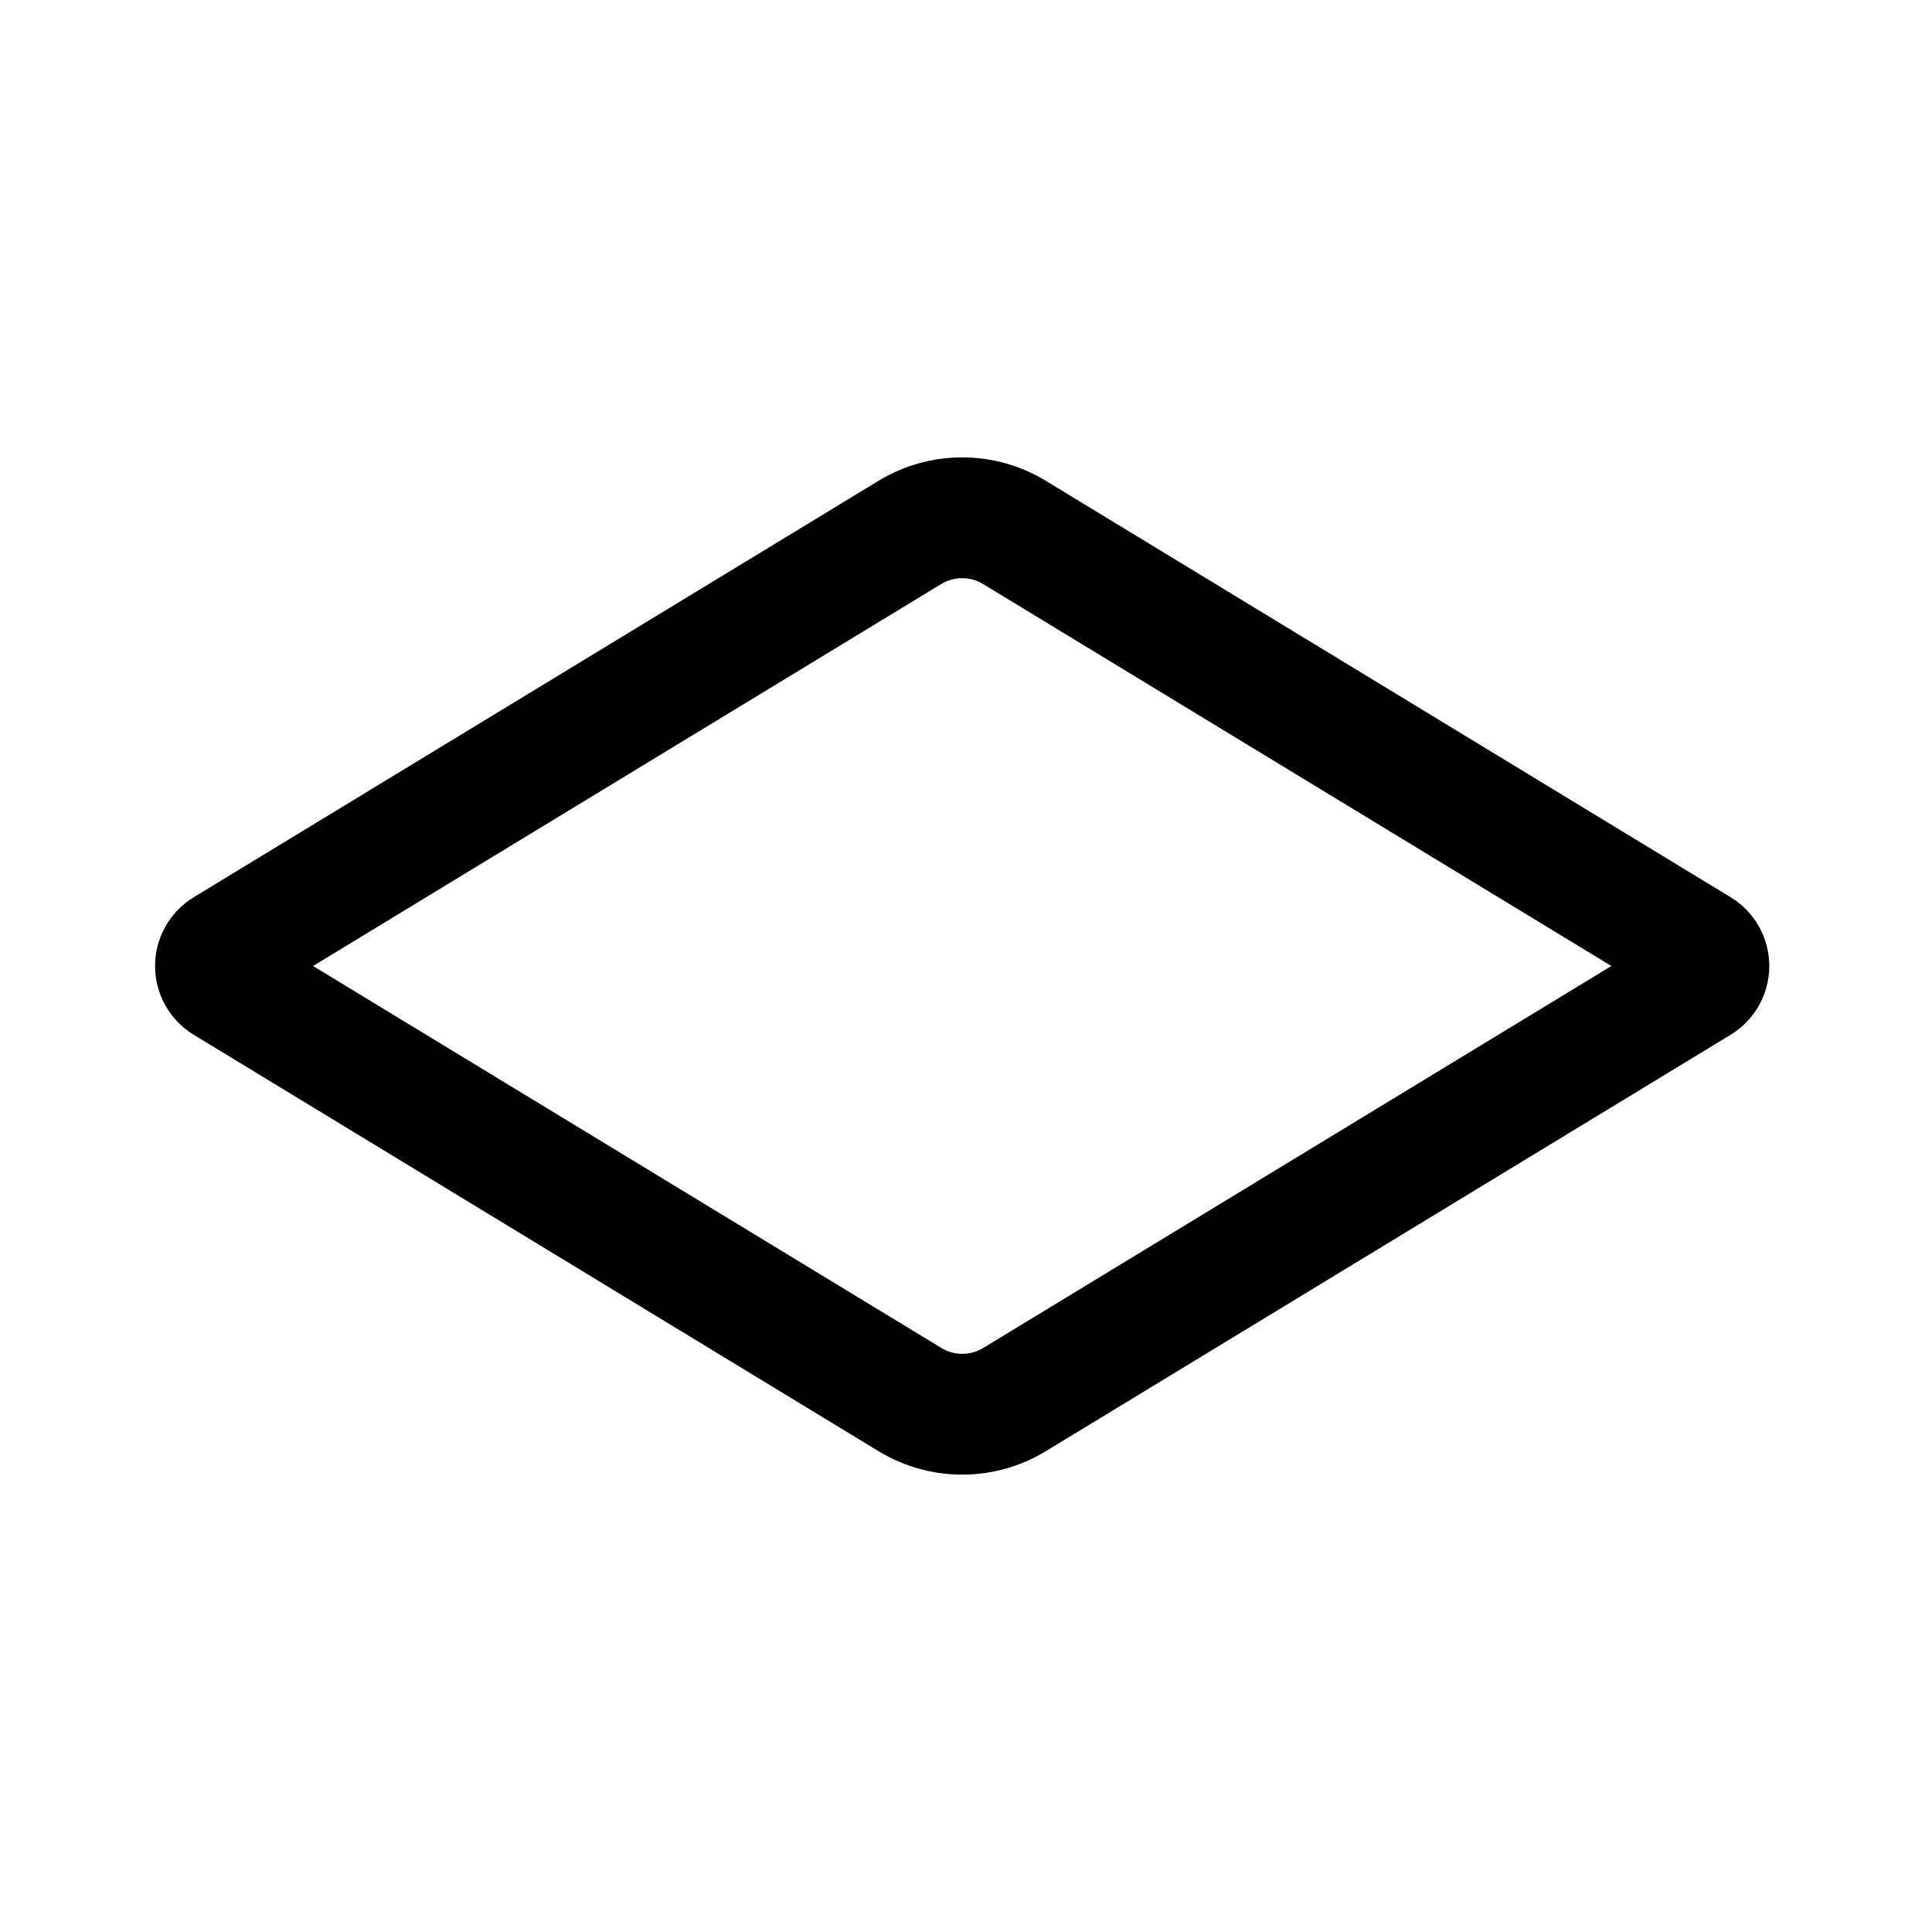
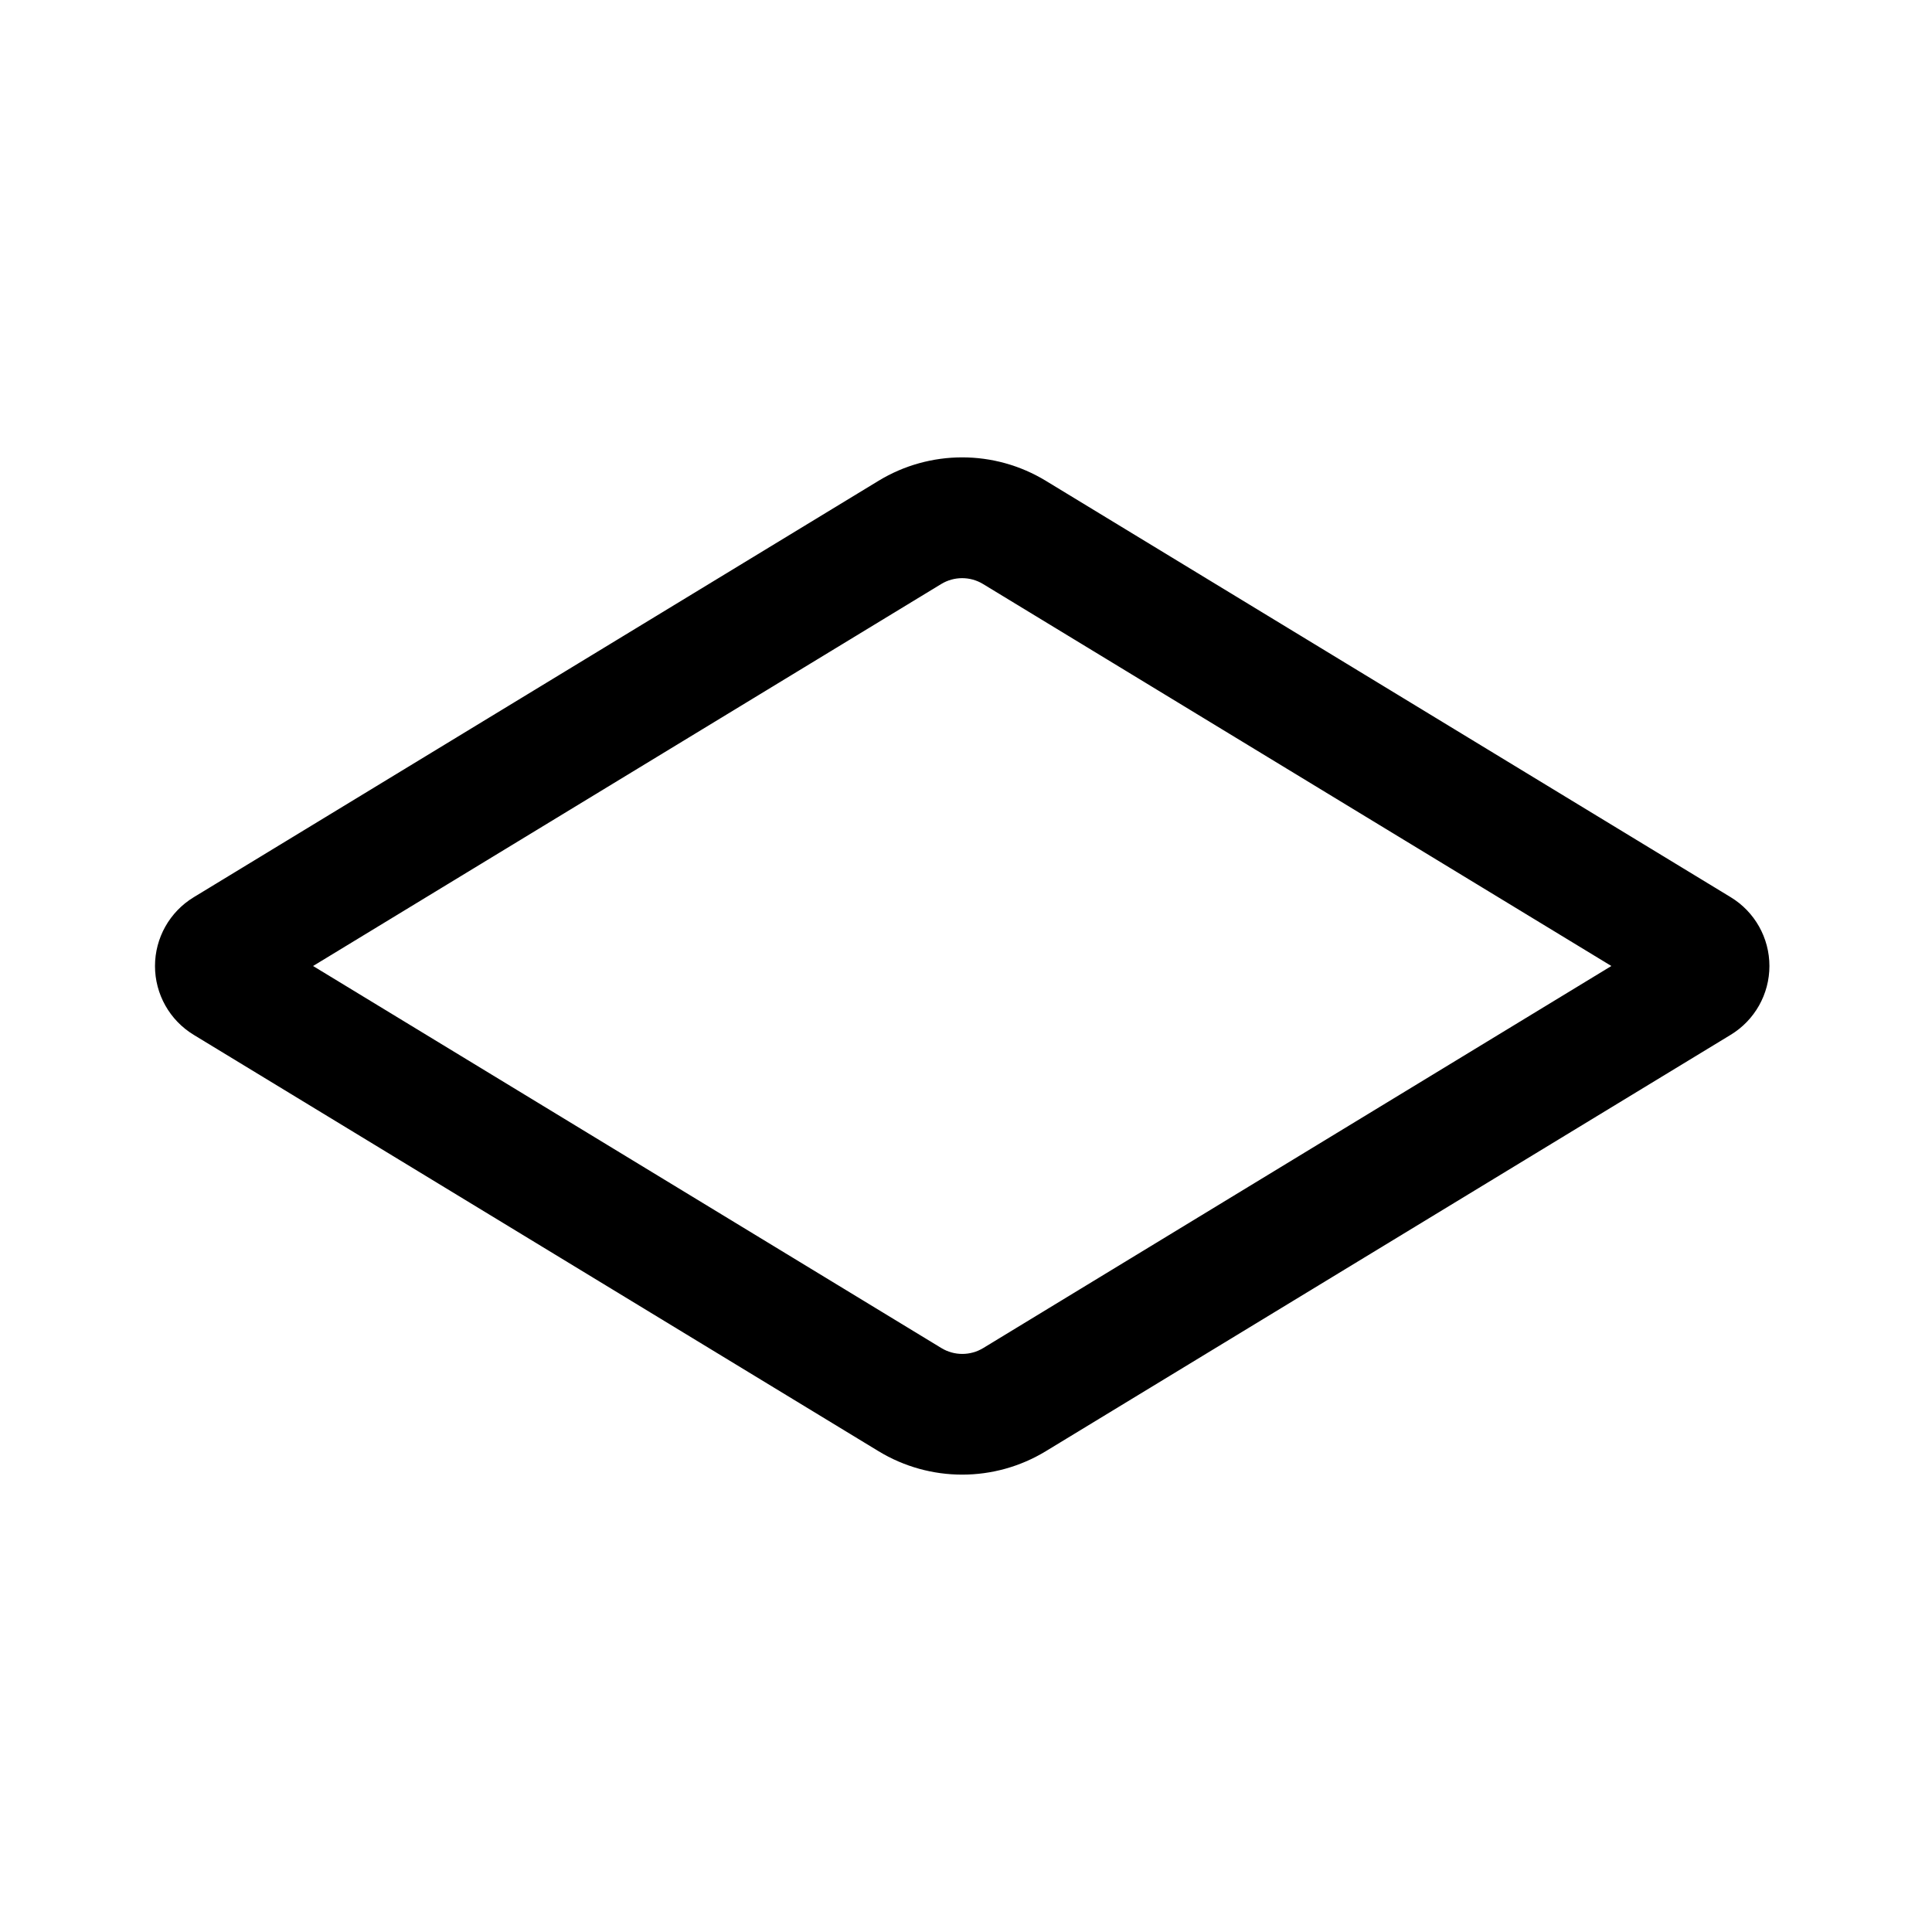
<svg xmlns="http://www.w3.org/2000/svg" width="24" height="24" viewBox="0 0 24 24">
-   <path fill="currentColor" fill-rule="evenodd" d="m20.017 12-7.805-4.745a.5.5 0 00-.52 0L3.889 12l7.805 4.745a.5.5 0 00.52 0zm-7.025-6.027a2 2 0 00-2.079 0l-8.507 5.173a1 1 0 000 1.708l8.507 5.173a2 2 0 002.079 0l8.507-5.173a1 1 0 000-1.708z" clip-rule="evenodd" />
+   <path fill="currentColor" fill-rule="evenodd" d="m20.017 12-7.805-4.745a.5.5 0 00-.52 0L3.889 12l7.805 4.746a.5.5 0 00.52 0zm-7.025-6.027a2 2 0 00-2.079 0l-8.507 5.173a1 1 0 000 1.709l8.507 5.172a2 2 0 002.079 0l8.507-5.172a1 1 0 000-1.71z" clip-rule="evenodd" />
</svg>
